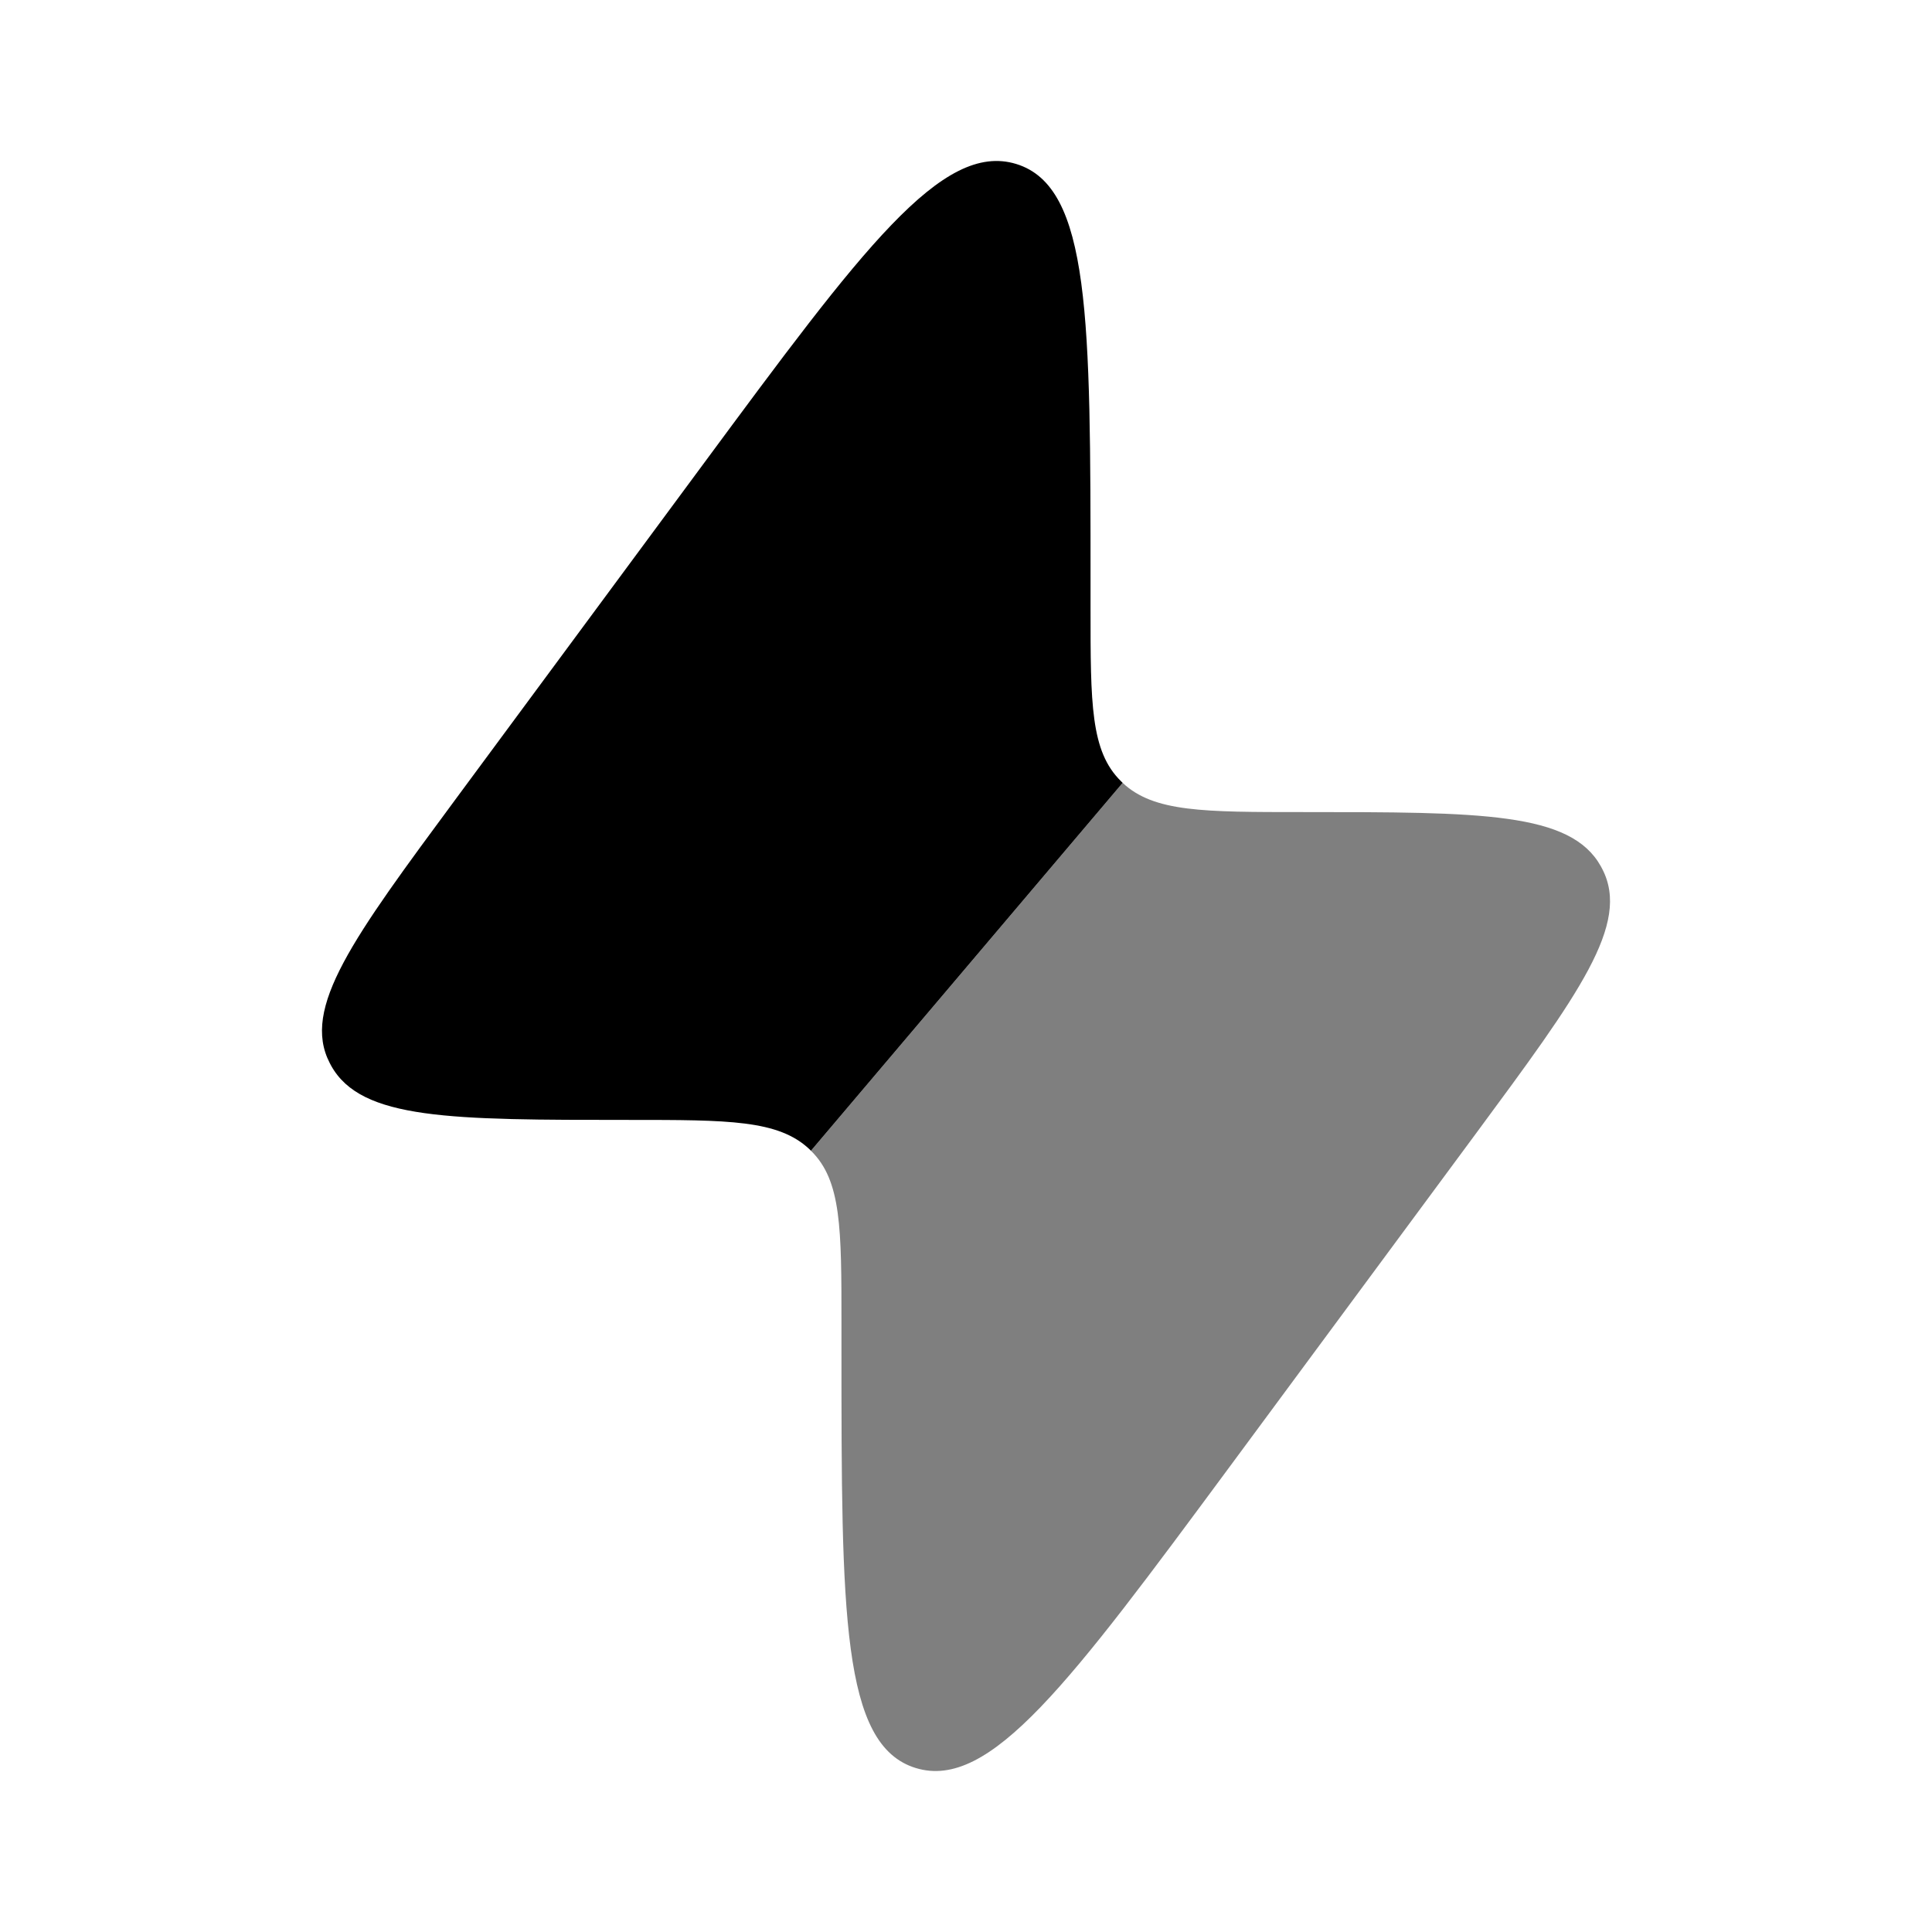
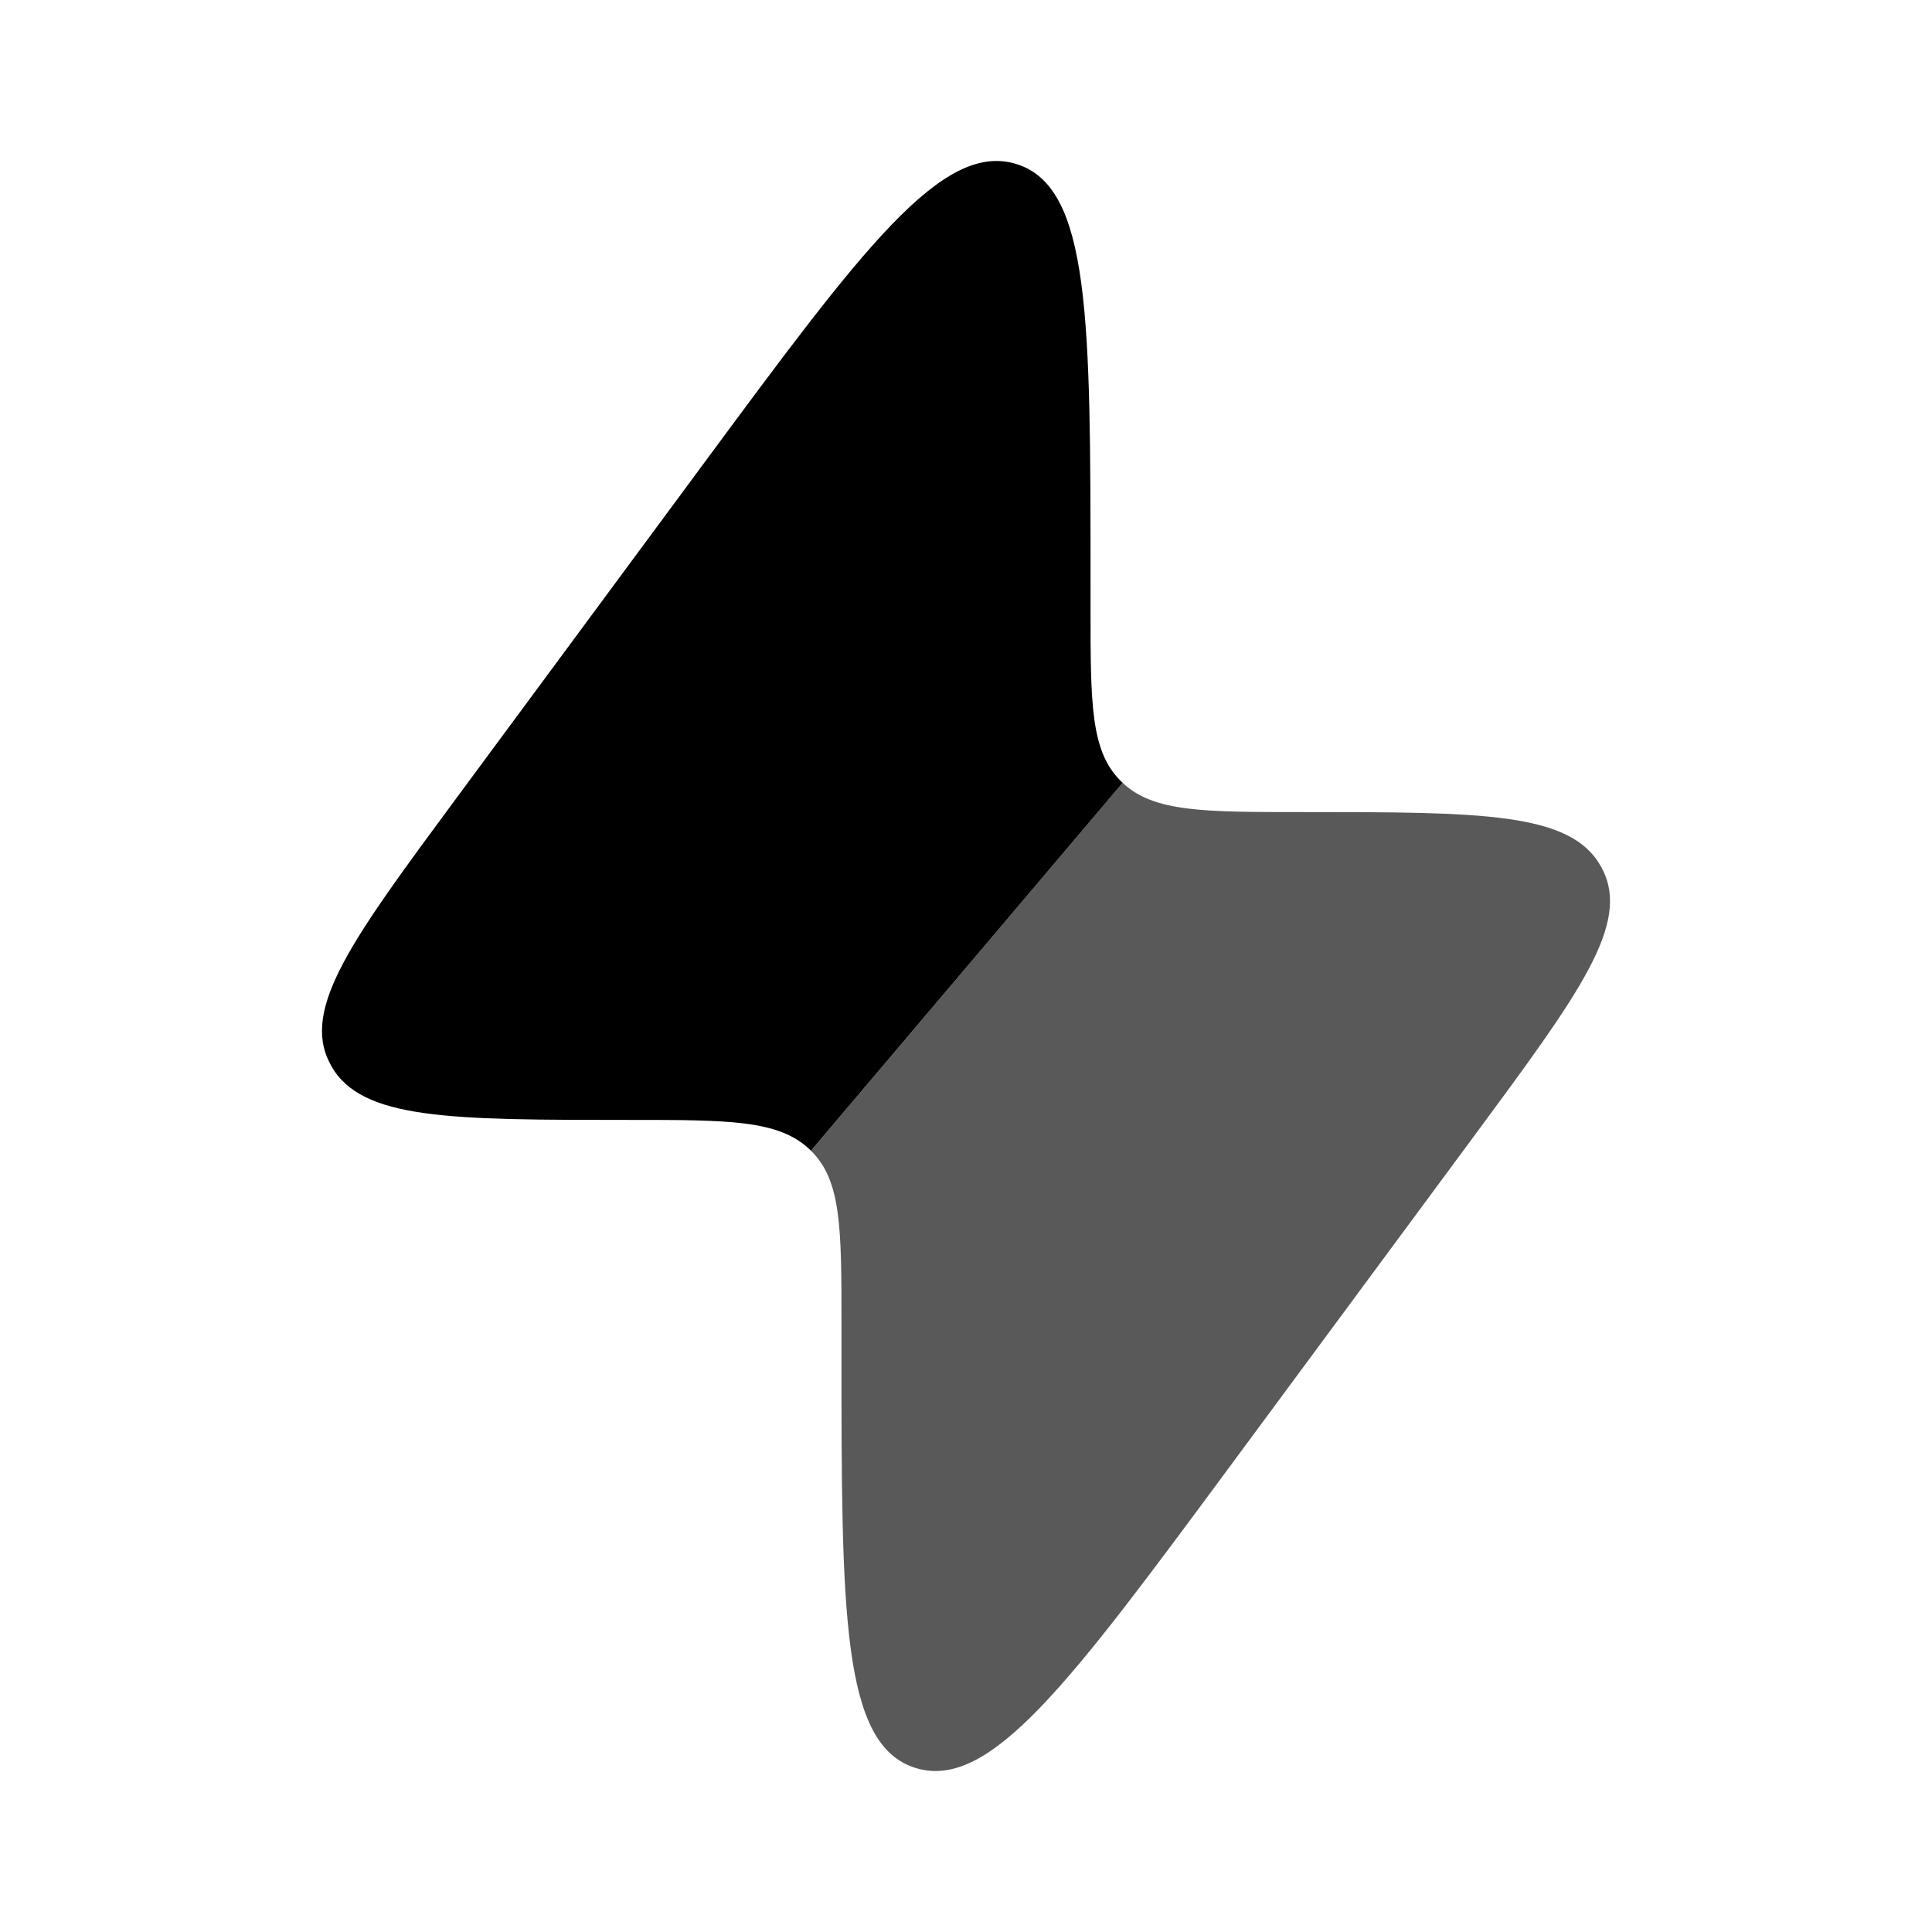
- <svg xmlns="http://www.w3.org/2000/svg" width="24" height="24" viewBox="0 0 24 24">
+ <svg xmlns="http://www.w3.org/2000/svg" width="1em" height="1em" viewBox="0 0 24 24">
  <path fill="currentColor" d="M8.732 5.771L5.67 9.914c-1.285 1.739-1.928 2.608-1.574 3.291l.018.034c.375.673 1.485.673 3.704.673c1.233 0 1.85 0 2.236.363l.02.02l3.872-4.57l-.02-.02c-.379-.371-.379-.963-.379-2.148v-.31c0-3.285 0-4.927-.923-5.21s-1.913 1.056-3.892 3.734" />
-   <path fill="currentColor" d="M10.453 16.443v.31c0 3.284 0 4.927.923 5.21s1.913-1.056 3.893-3.734l3.062-4.143c1.284-1.739 1.927-2.608 1.573-3.291l-.018-.034c-.375-.673-1.485-.673-3.704-.673c-1.233 0-1.85 0-2.236-.363l-3.872 4.57c.379.371.379.963.379 2.148" opacity=".5" />
+   <path fill="currentColor" d="M10.453 16.443v.31c0 3.284 0 4.927.923 5.21s1.913-1.056 3.893-3.734l3.062-4.143c1.284-1.739 1.927-2.608 1.573-3.291l-.018-.034c-.375-.673-1.485-.673-3.704-.673c-1.233 0-1.85 0-2.236-.363l-3.872 4.57c.379.371.379.963.379 2.148" opacity=".65" />
</svg>
